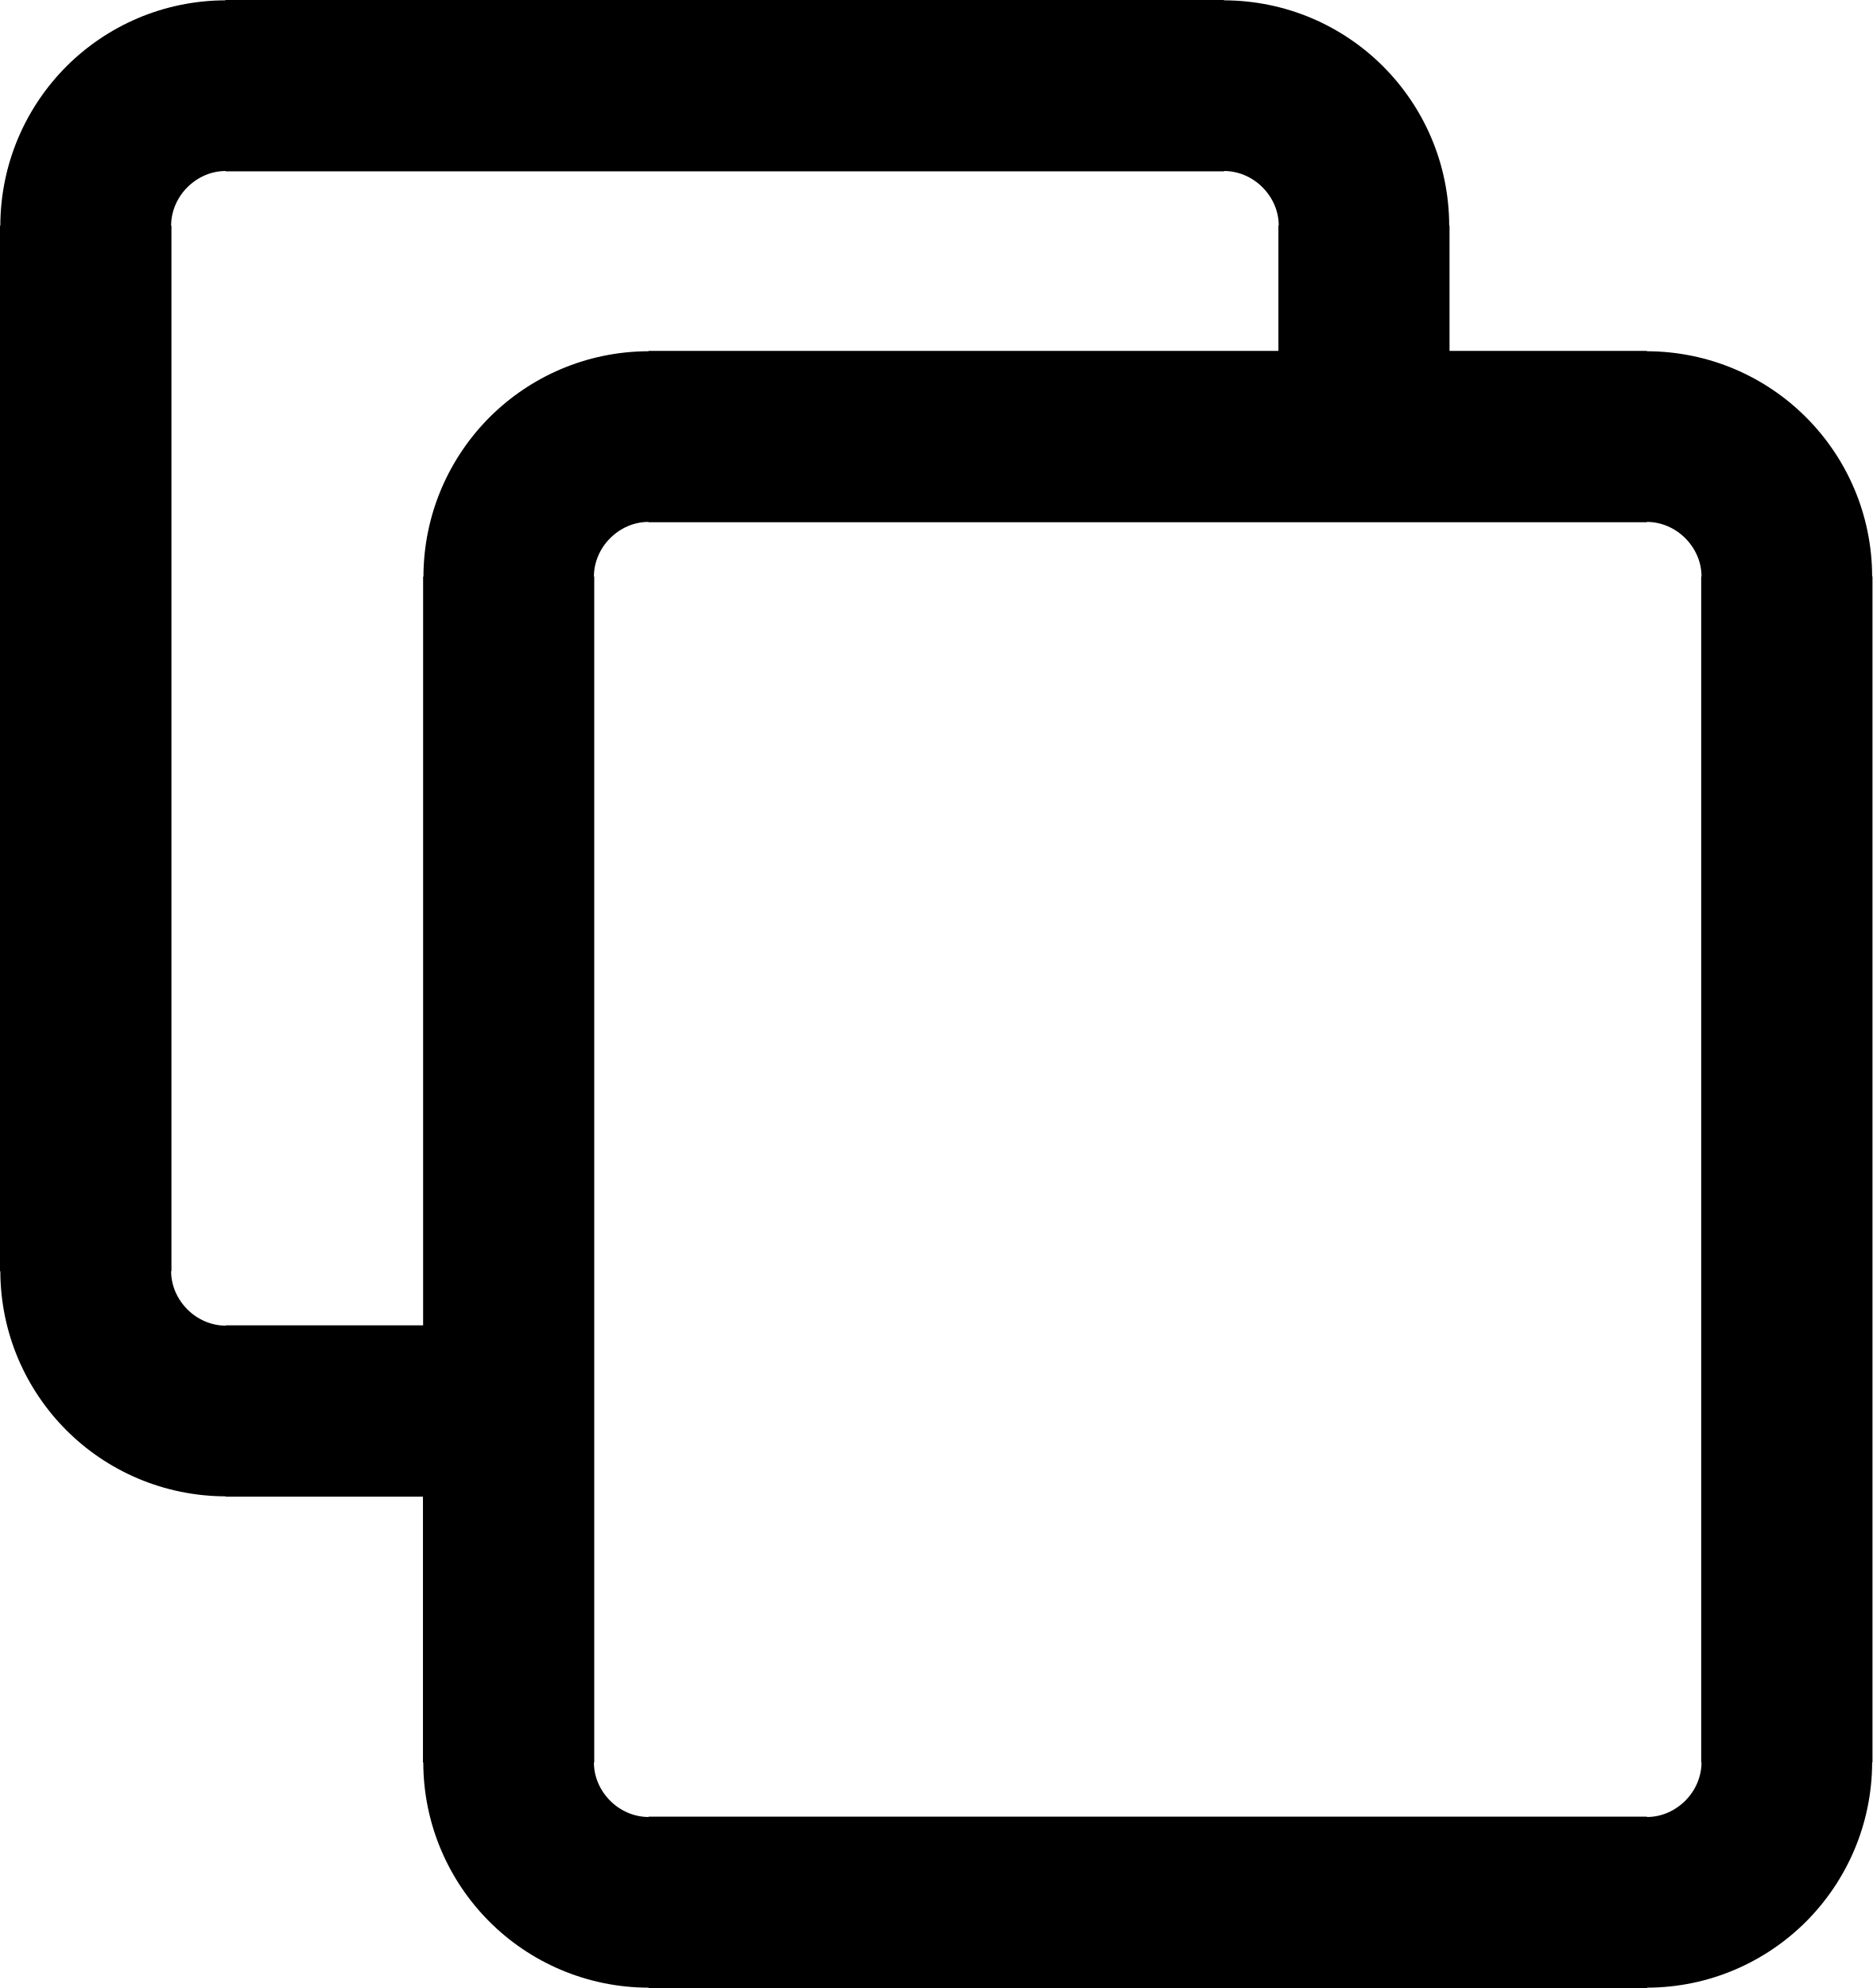
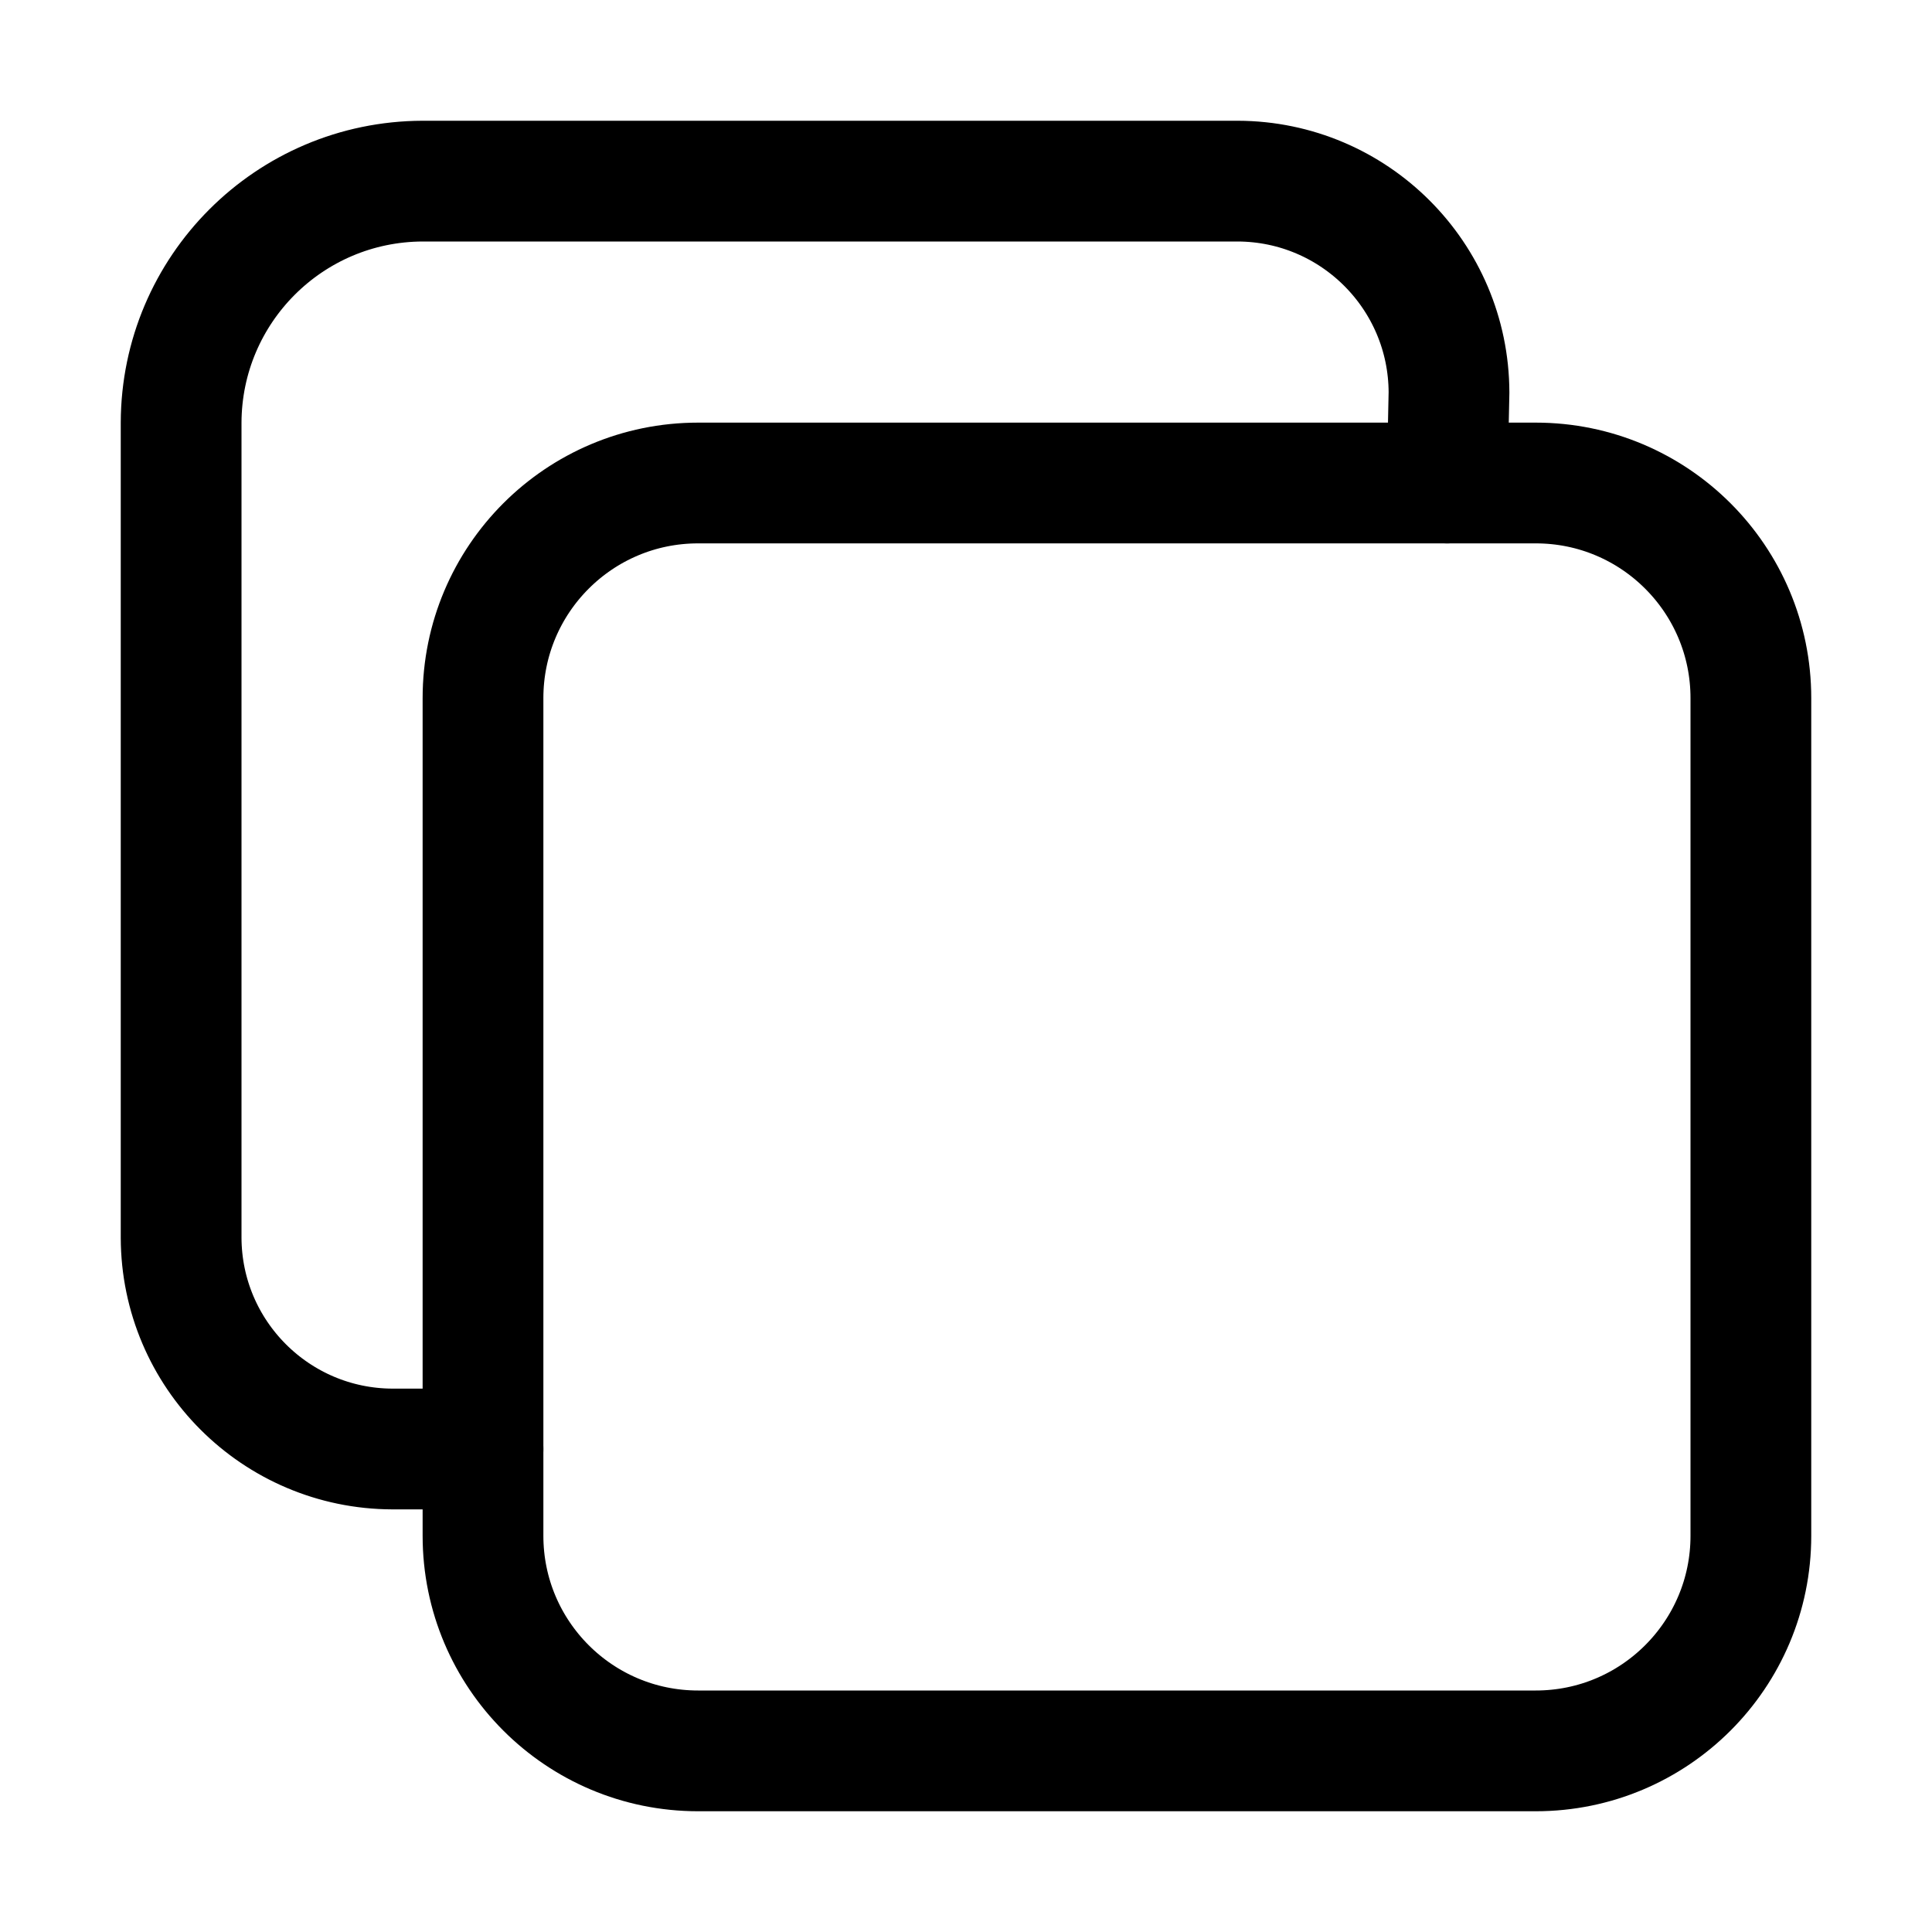
- <svg xmlns="http://www.w3.org/2000/svg" version="1.1" id="Layer_1" x="0px" y="0px" viewBox="0 0 115.77 122.88" style="enable-background:new 0 0 115.77 122.88" xml:space="preserve">
-   <style type="text/css">.st0{fill-rule:evenodd;clip-rule:evenodd;}</style>
-   <g>
-     <path class="st0" d="M89.62,13.96v7.73h12.19h0.01v0.02c3.85,0.01,7.34,1.57,9.86,4.1c2.5,2.51,4.06,5.98,4.07,9.82h0.02v0.02 v73.27v0.01h-0.02c-0.01,3.84-1.57,7.33-4.1,9.86c-2.51,2.5-5.98,4.06-9.82,4.07v0.02h-0.02h-61.7H40.1v-0.02 c-3.84-0.01-7.34-1.57-9.86-4.1c-2.5-2.51-4.06-5.98-4.07-9.82h-0.02v-0.02V92.51H13.96h-0.01v-0.02c-3.84-0.01-7.34-1.57-9.86-4.1 c-2.5-2.51-4.06-5.98-4.07-9.82H0v-0.02V13.96v-0.01h0.02c0.01-3.85,1.58-7.34,4.1-9.86c2.51-2.5,5.98-4.06,9.82-4.07V0h0.02h61.7 h0.01v0.02c3.85,0.01,7.34,1.57,9.86,4.1c2.5,2.51,4.06,5.98,4.07,9.82h0.02V13.96L89.62,13.96z M79.04,21.69v-7.73v-0.02h0.02 c0-0.91-0.39-1.75-1.01-2.37c-0.61-0.61-1.46-1-2.37-1v0.02h-0.01h-61.7h-0.02v-0.02c-0.91,0-1.75,0.39-2.37,1.01 c-0.61,0.61-1,1.46-1,2.37h0.02v0.01v64.59v0.02h-0.02c0,0.91,0.39,1.75,1.01,2.37c0.61,0.61,1.46,1,2.37,1v-0.02h0.01h12.19V35.65 v-0.01h0.02c0.01-3.85,1.58-7.34,4.1-9.86c2.51-2.5,5.98-4.06,9.82-4.07v-0.02h0.02H79.04L79.04,21.69z M105.18,108.92V35.65v-0.02 h0.02c0-0.91-0.39-1.75-1.01-2.37c-0.61-0.61-1.46-1-2.37-1v0.02h-0.01h-61.7h-0.02v-0.02c-0.91,0-1.75,0.39-2.37,1.01 c-0.61,0.61-1,1.46-1,2.37h0.02v0.01v73.27v0.02h-0.02c0,0.91,0.39,1.75,1.01,2.37c0.61,0.61,1.46,1,2.37,1v-0.02h0.01h61.7h0.02 v0.02c0.91,0,1.75-0.39,2.37-1.01c0.61-0.61,1-1.46,1-2.37h-0.02V108.92L105.18,108.92z" />
-   </g>
+ <svg xmlns="http://www.w3.org/2000/svg" class="ionicon" viewBox="0 0 512 512">
+   <rect x="128" y="128" width="336" height="336" rx="57" ry="57" fill="none" stroke="currentColor" stroke-linejoin="round" stroke-width="32" />
+   <path d="M383.5 128l.5-24a56.16 56.16 0 00-56-56H112a64.19 64.19 0 00-64 64v216a56.16 56.16 0 0056 56h24" fill="none" stroke="currentColor" stroke-linecap="round" stroke-linejoin="round" stroke-width="32" />
</svg>
